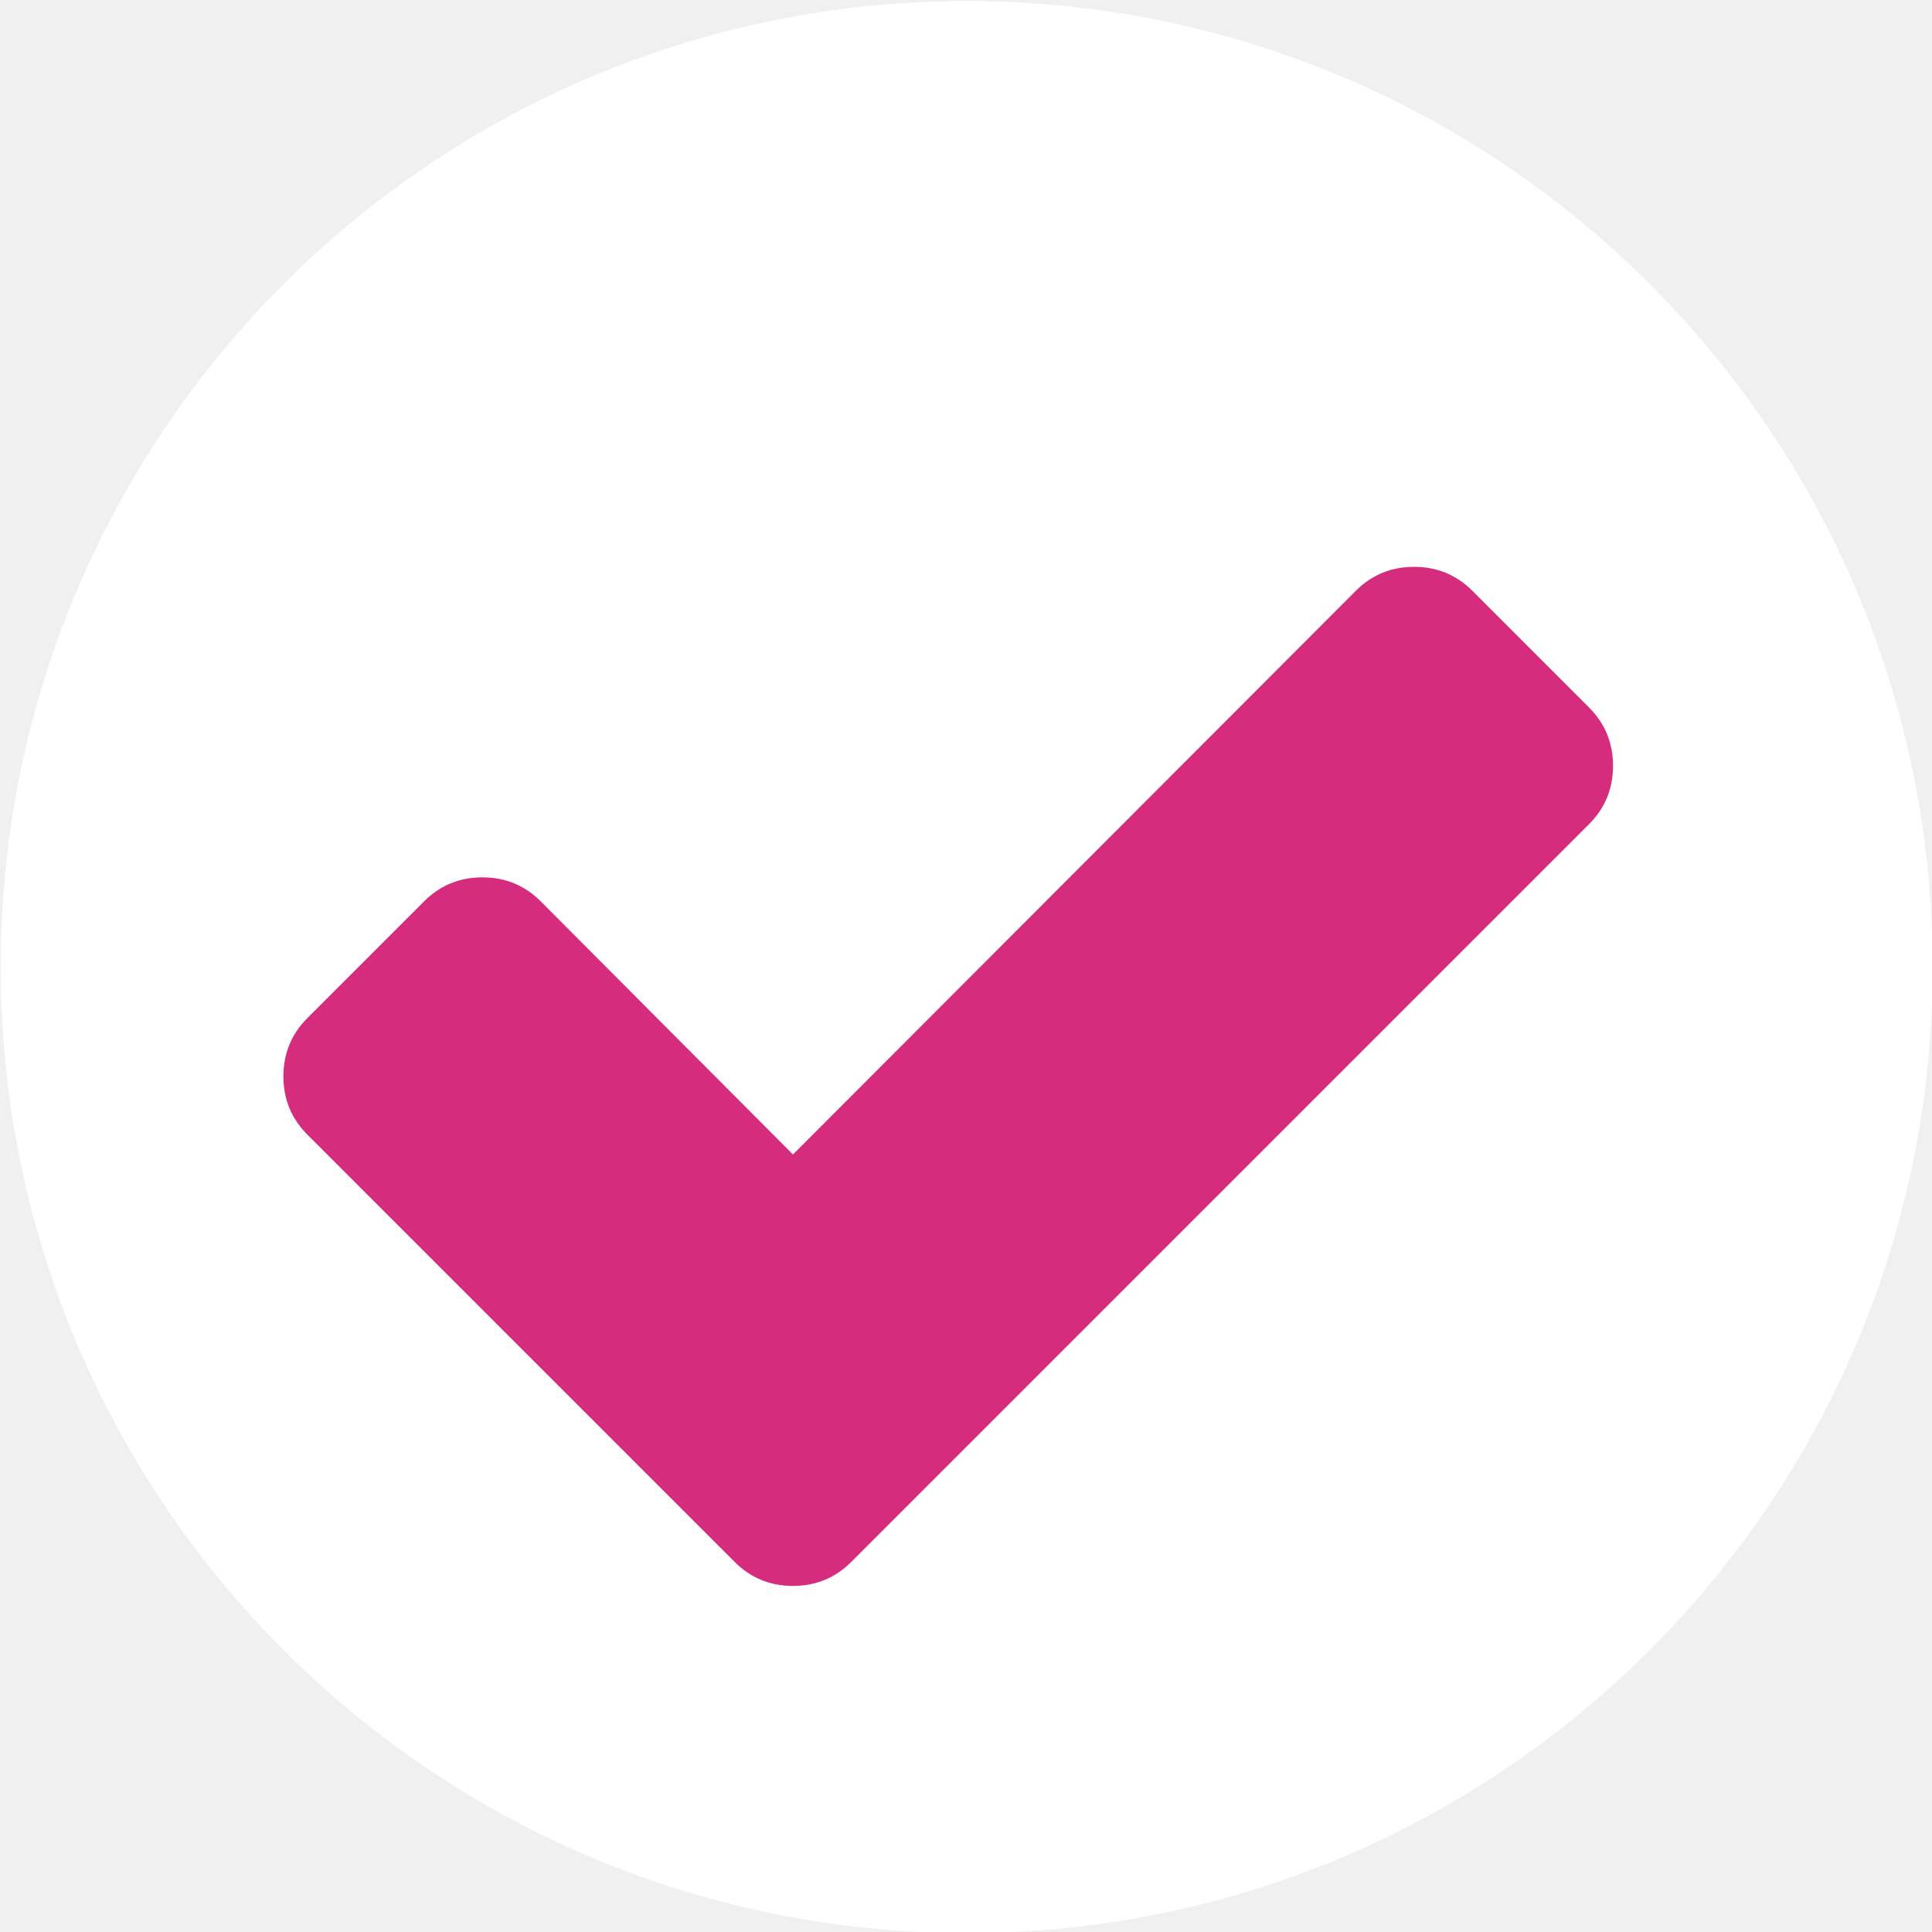
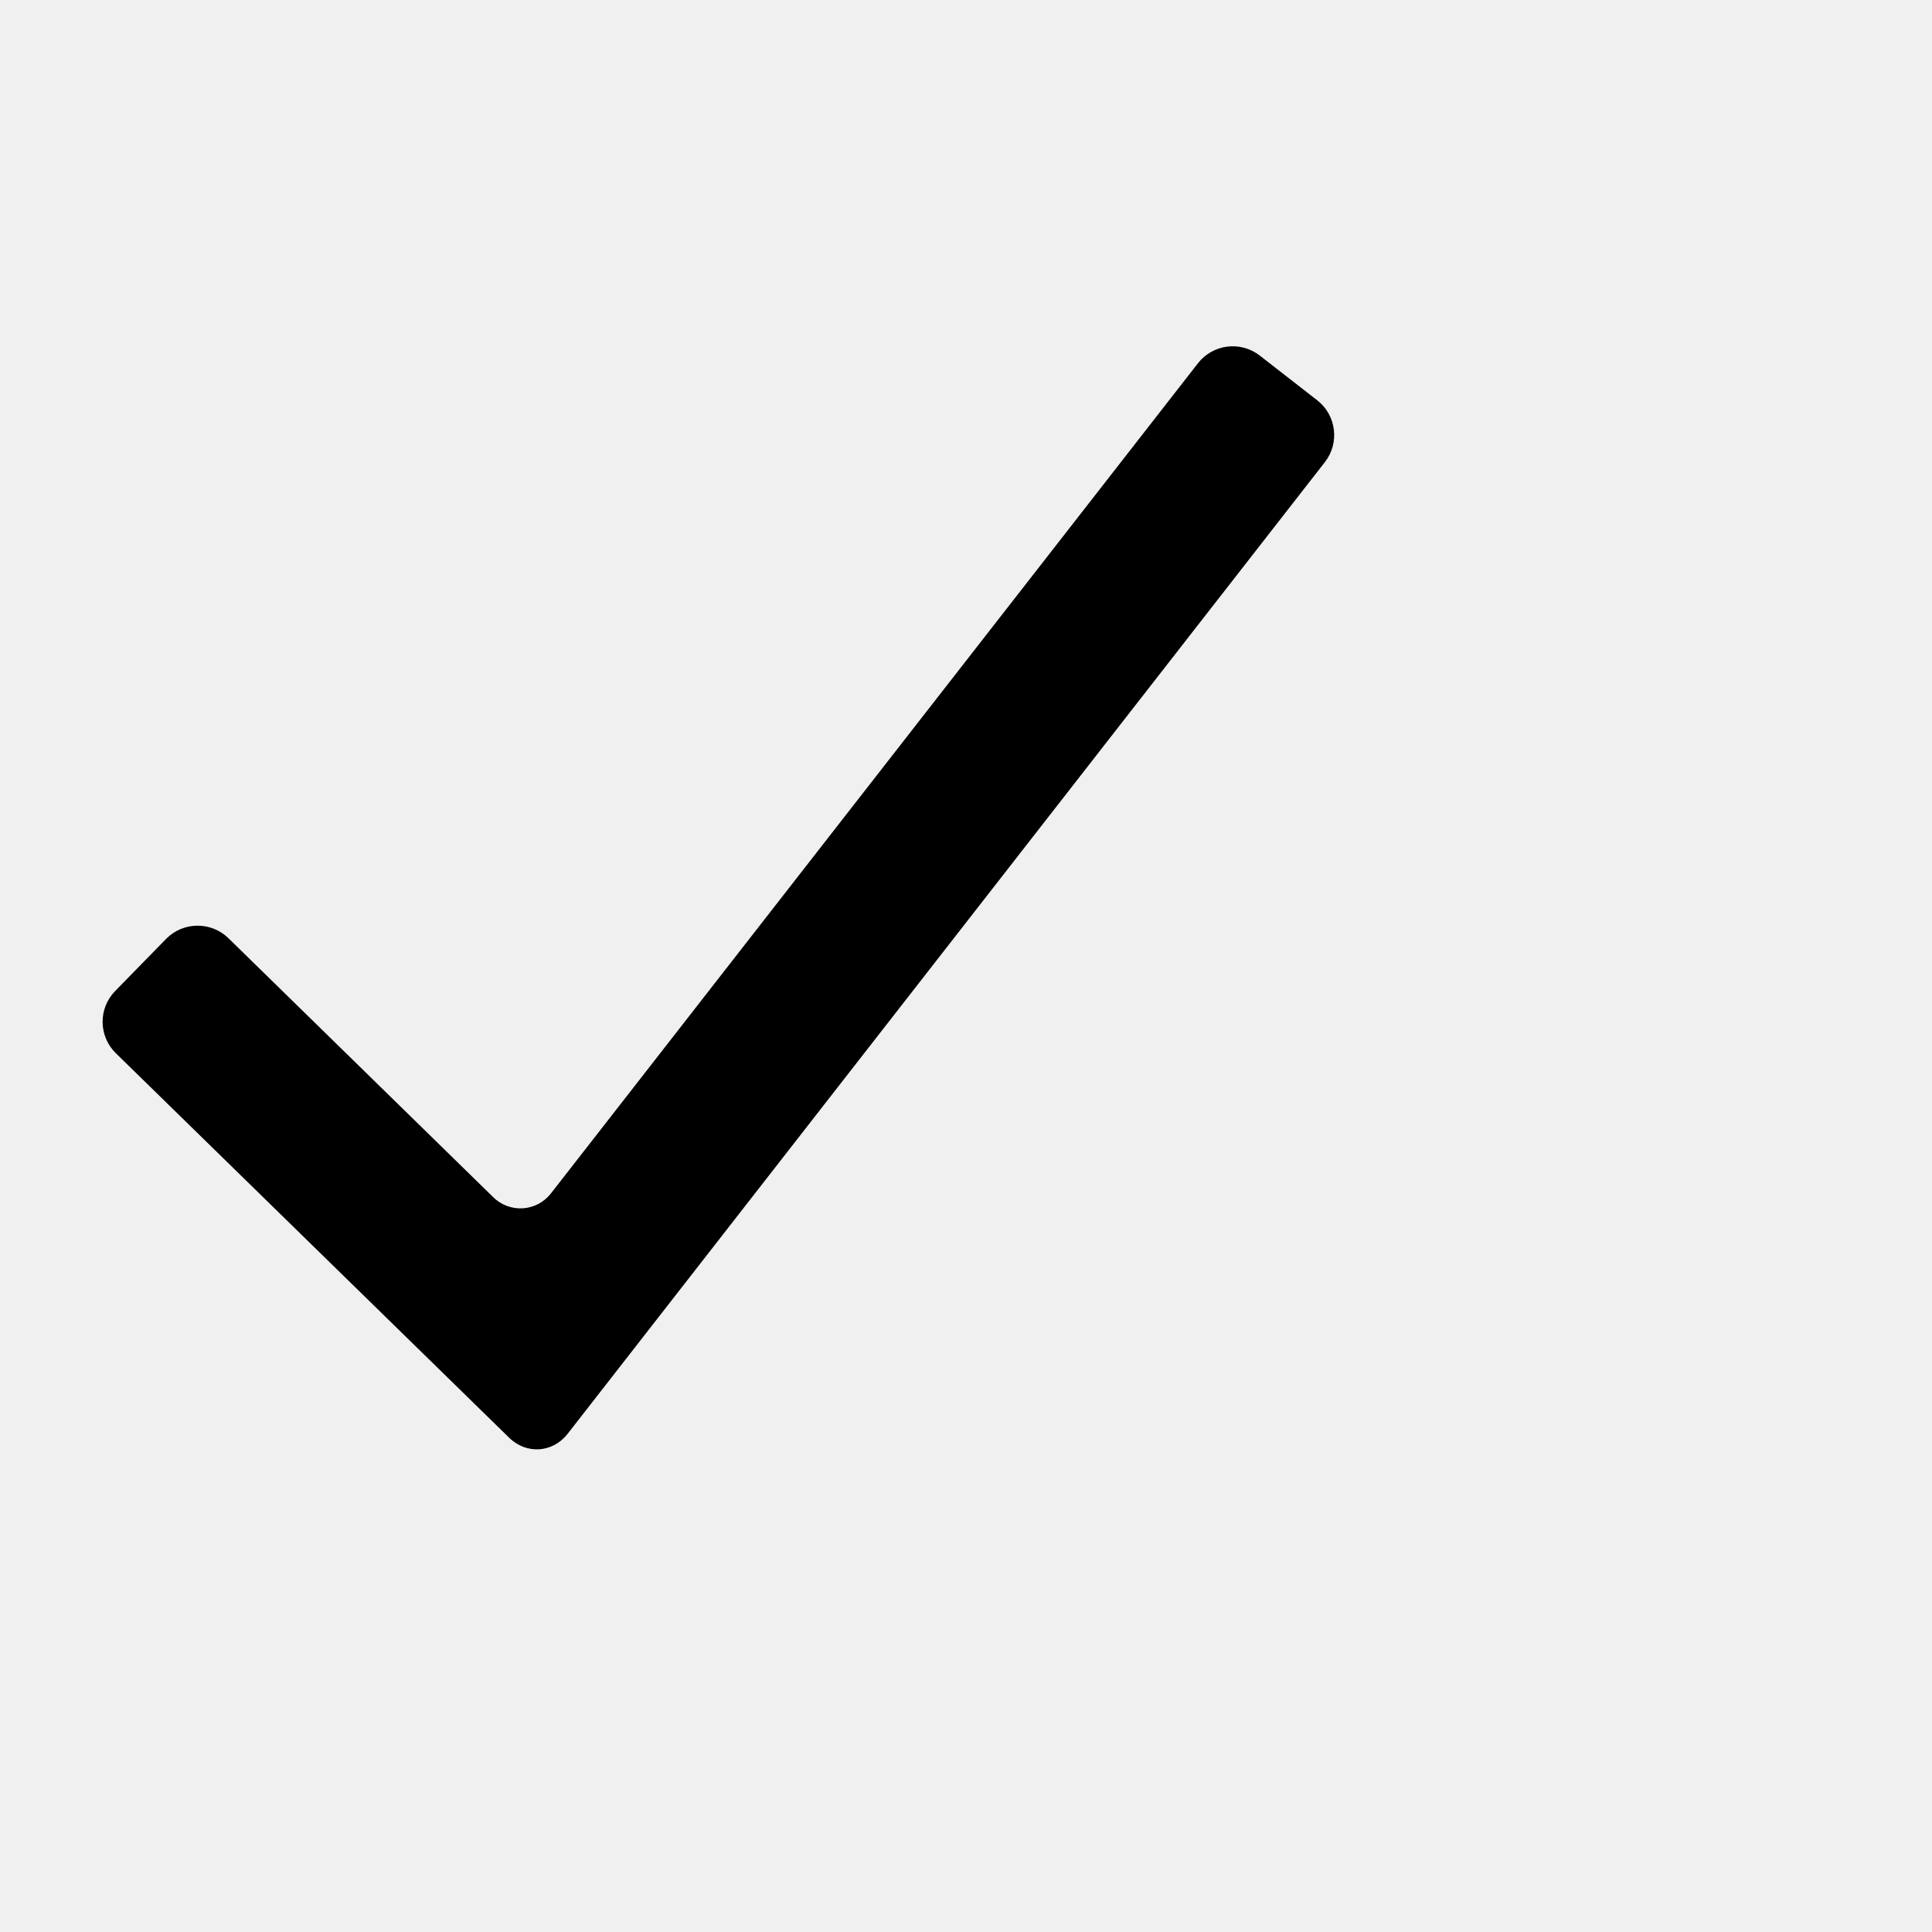
- <svg xmlns="http://www.w3.org/2000/svg" viewBox="3 3 16 16">
-   <g transform="matrix(1.99997 0 0 1.99997-10.994-2071.68)">
-     <rect y="1037.36" x="7" height="8" width="8" fill="#fff" rx="4" />
-     <path d="m123.86 12.966l-11.08-11.08c-1.52-1.521-3.368-2.281-5.54-2.281-2.173 0-4.02.76-5.541 2.281l-53.45 53.53-23.953-24.04c-1.521-1.521-3.368-2.281-5.54-2.281-2.173 0-4.02.76-5.541 2.281l-11.08 11.08c-1.521 1.521-2.281 3.368-2.281 5.541 0 2.172.76 4.02 2.281 5.54l29.493 29.493 11.08 11.08c1.52 1.521 3.367 2.281 5.54 2.281 2.172 0 4.02-.761 5.54-2.281l11.08-11.08 58.986-58.986c1.52-1.521 2.281-3.368 2.281-5.541 0-2.172-.761-4.02-2.281-5.54" fill="#d62c7d" transform="matrix(.0436 0 0 .0436 8.177 1039.72)" stroke="none" stroke-width="9.512" />
-   </g>
+ <svg xmlns="http://www.w3.org/2000/svg" viewBox="0 0 16 16">
+   <path fill="currentColor" d="M10.91 3.316l-.478-.372a.365.365 0 0 0-.51.063L4.566 9.879a.32.32 0 0 1-.484.033L1.891 7.769a.366.366 0 0 0-.515.006l-.423.433a.364.364 0 0 0 .006.514l3.258 3.185c.143.14.361.125.484-.033l6.272-8.048a.365.365 0 0 0-.063-.51z" />
</svg>
